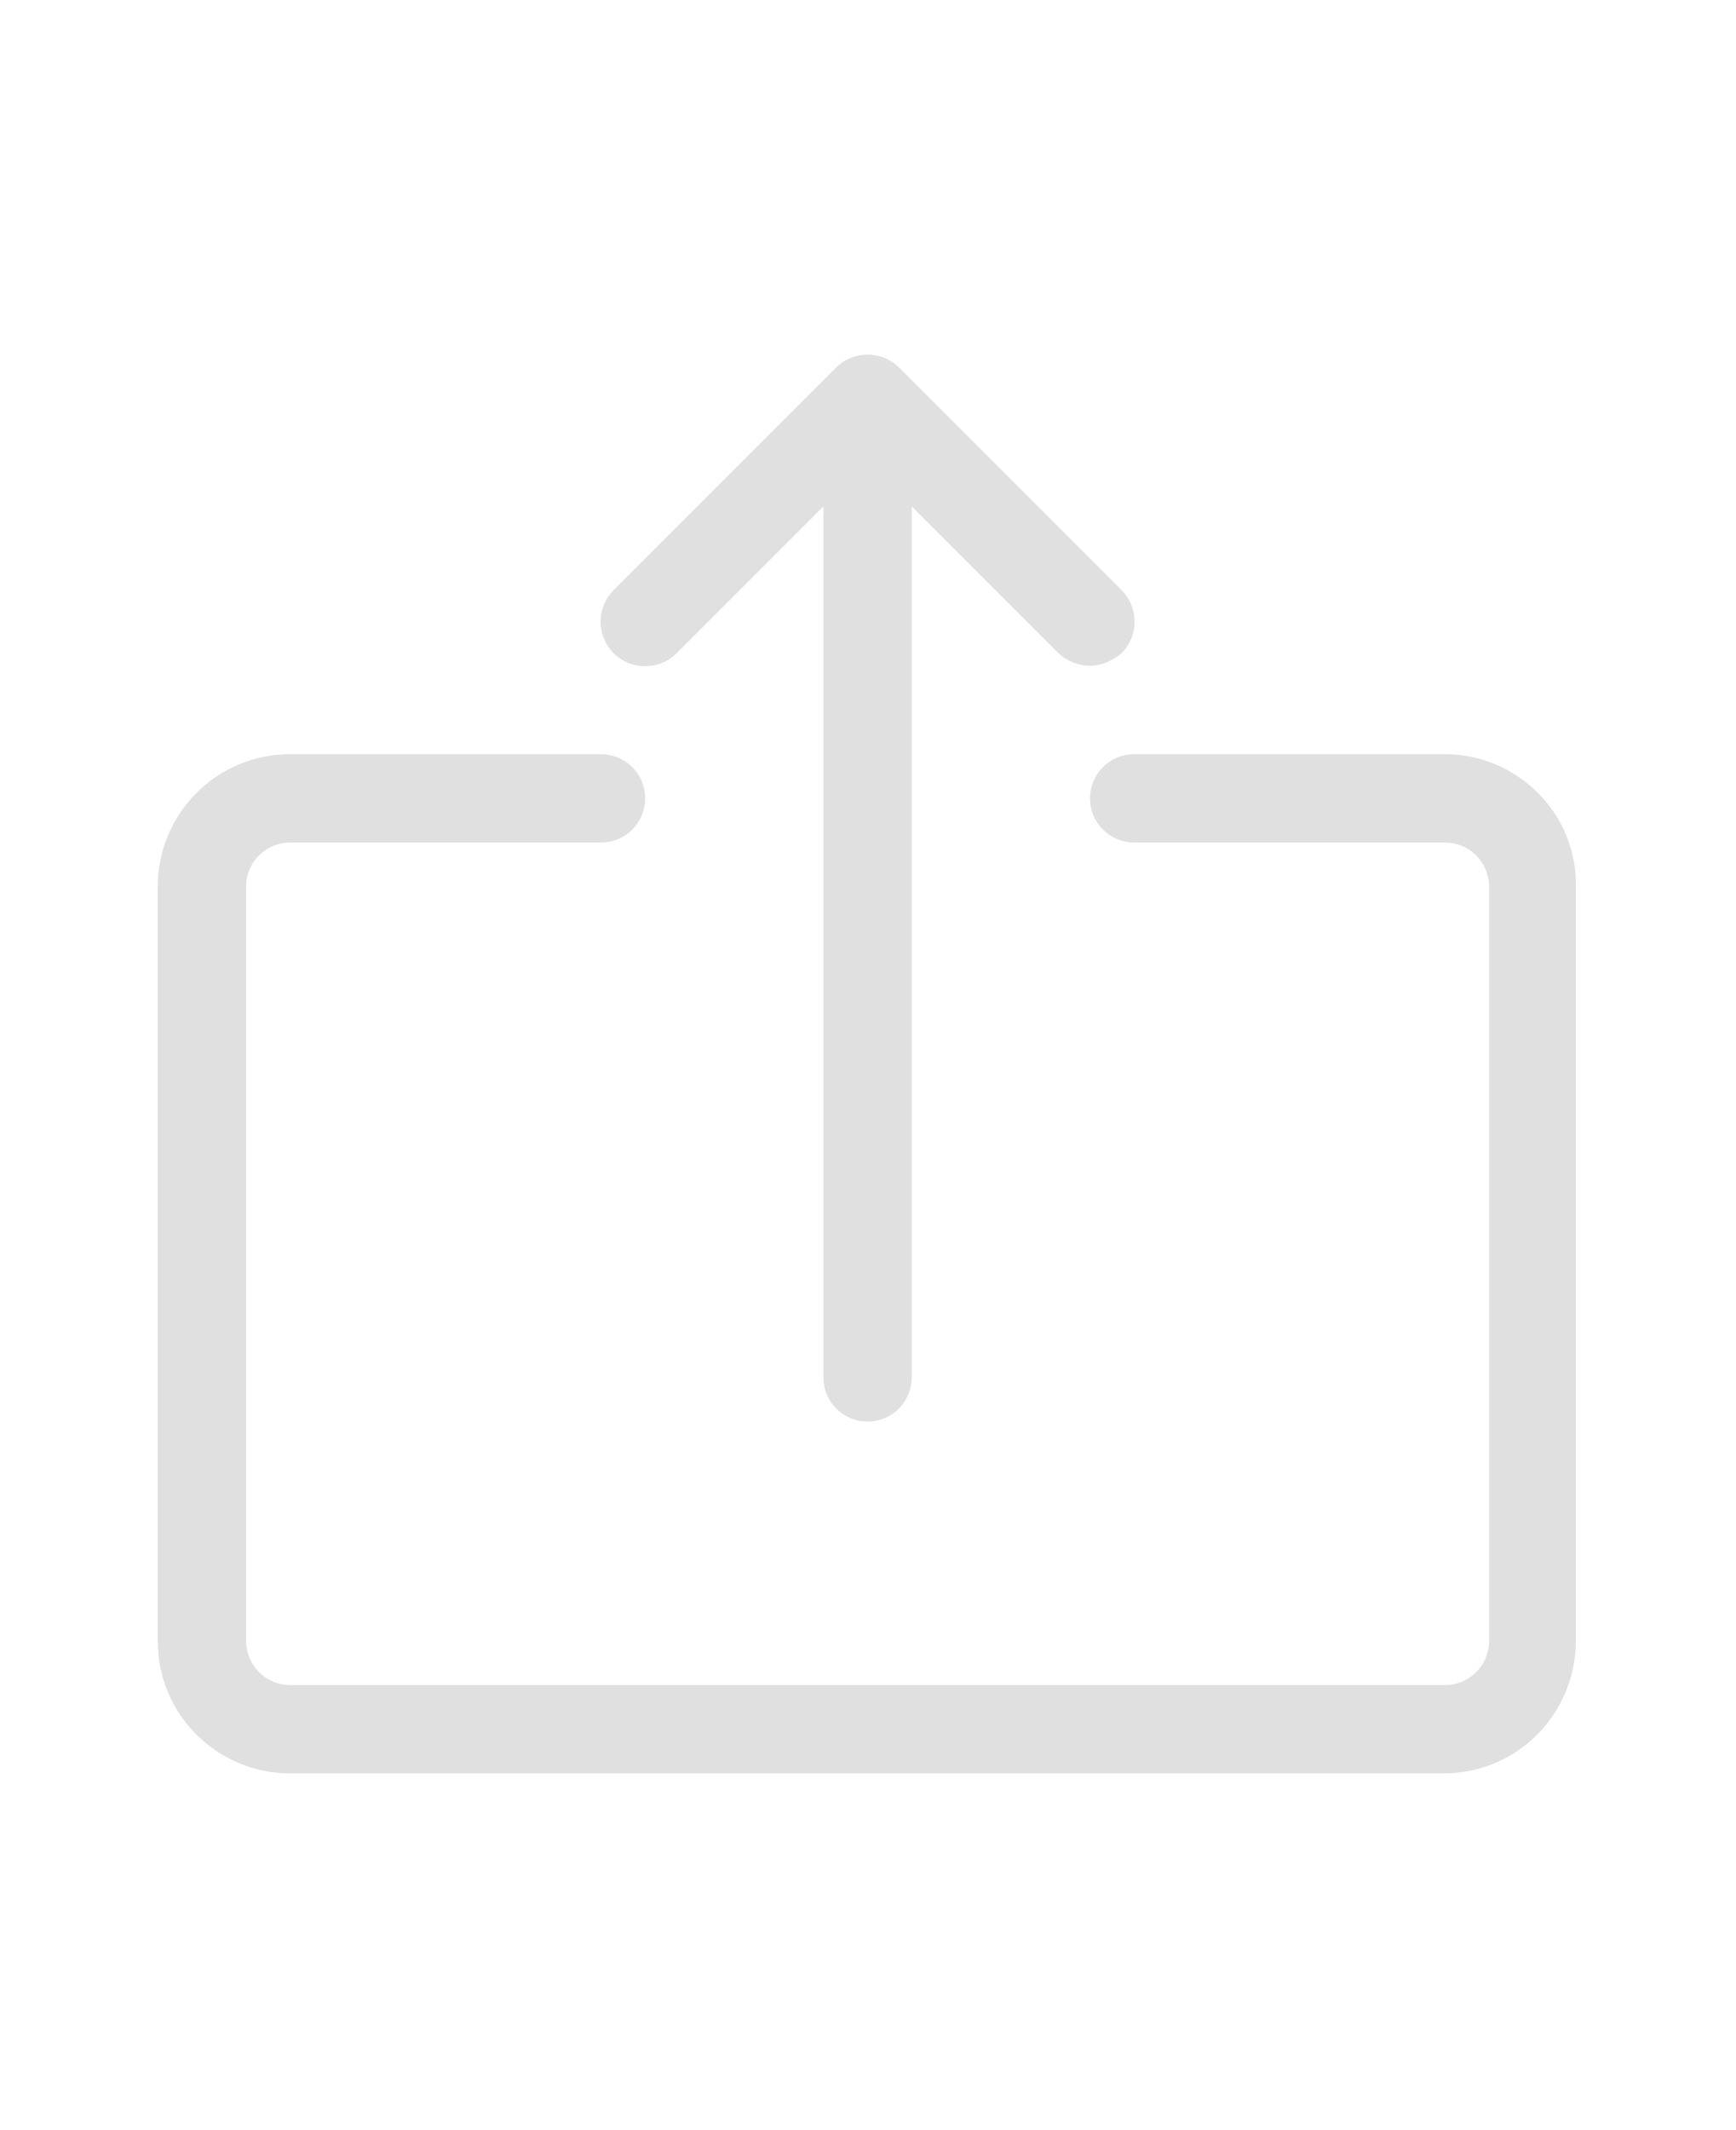
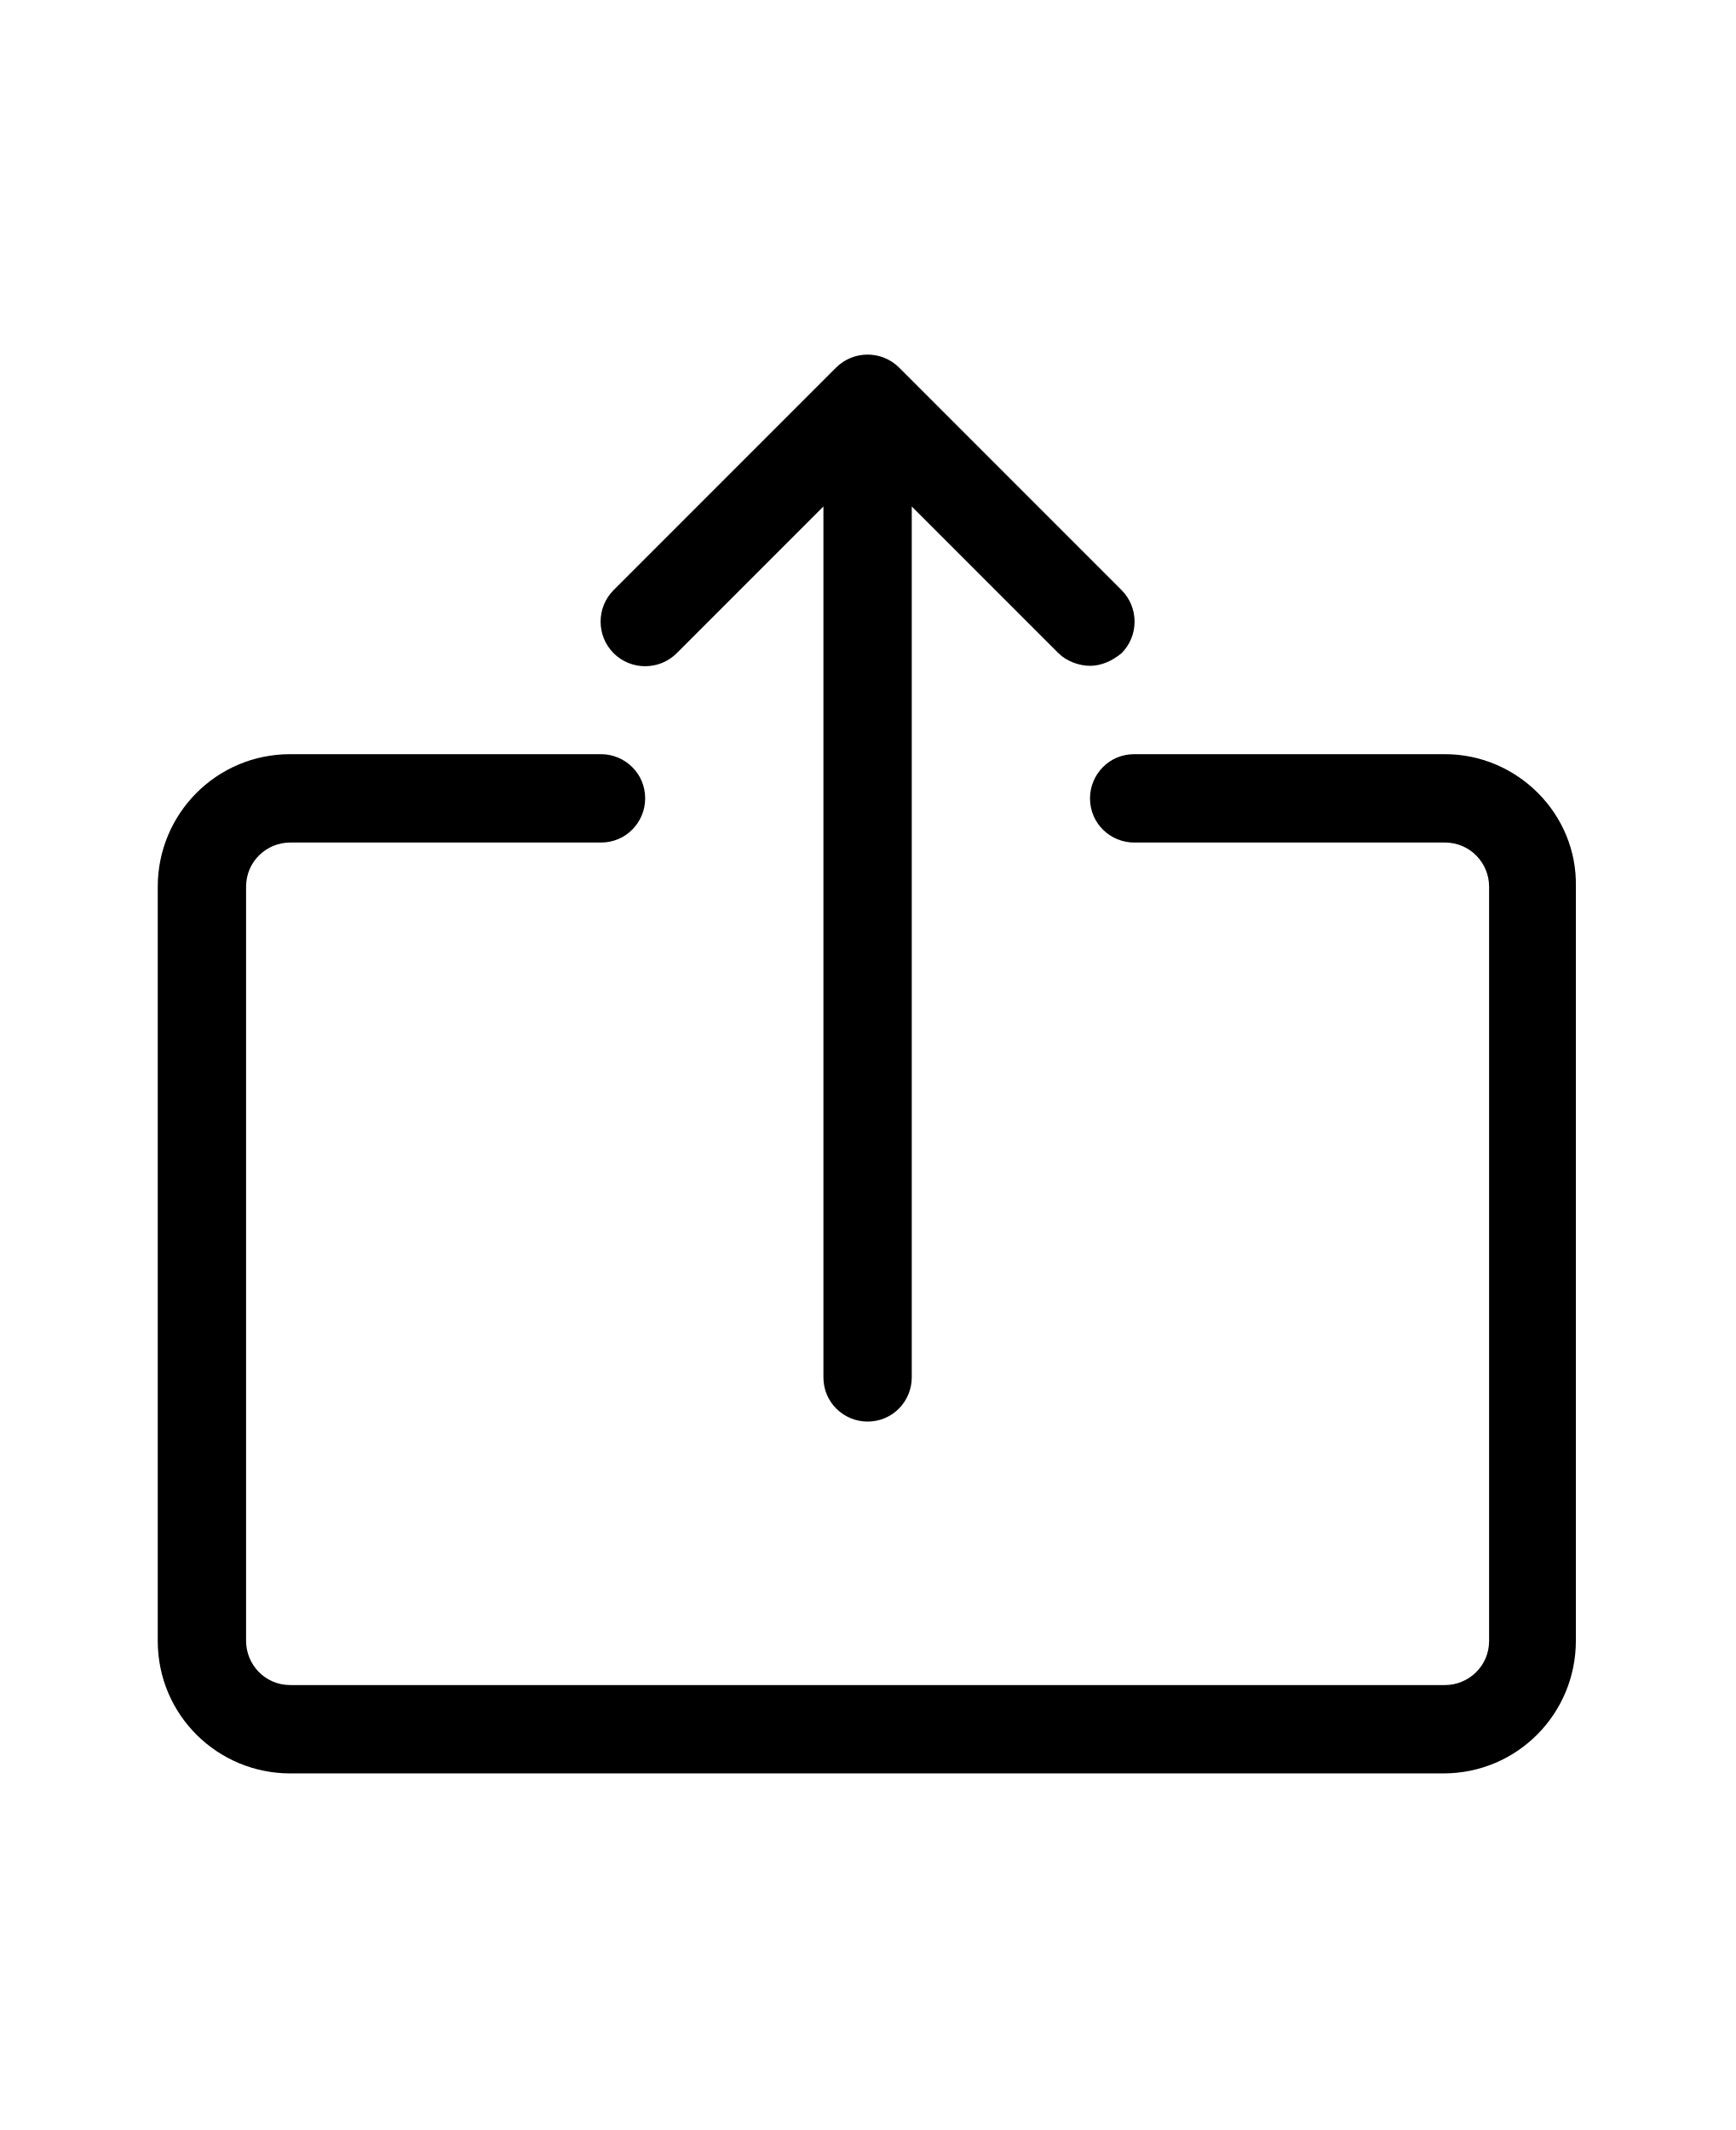
<svg xmlns="http://www.w3.org/2000/svg" xml:space="preserve" viewBox="0 0 110 135">
-   <path d="m42.9 41.4 9.3-9.3v55.2c0 1.6 1.3 2.8 2.8 2.8 1.6 0 2.8-1.3 2.8-2.8V32.1l9.3 9.3c.5.5 1.3.8 2 .8s1.4-.3 2-.8c1.1-1.1 1.1-2.9 0-4L57 23.3c-1.1-1.1-2.9-1.1-4 0L38.9 37.4c-1.1 1.1-1.1 2.9 0 4s2.9 1.1 4 0" style="fill:#e0e0e0" />
-   <path d="M91.6 47.8H71.9c-1.6 0-2.8 1.3-2.8 2.8 0 1.6 1.3 2.8 2.8 2.8h19.7c1.6 0 2.8 1.3 2.8 2.8V104c0 1.6-1.3 2.8-2.8 2.8H18.4c-1.6 0-2.8-1.3-2.8-2.8V56.2c0-1.6 1.3-2.8 2.8-2.8h19.7c1.6 0 2.8-1.3 2.8-2.8 0-1.6-1.3-2.8-2.8-2.8H18.4c-4.7 0-8.4 3.8-8.4 8.4V104c0 4.7 3.8 8.4 8.4 8.4h73.1c4.7 0 8.4-3.8 8.4-8.4V56.2c.1-4.6-3.7-8.4-8.3-8.4" style="fill:#e0e0e0" />
+   <path d="m42.9 41.4 9.3-9.3v55.2c0 1.6 1.3 2.8 2.8 2.8 1.6 0 2.8-1.3 2.8-2.8V32.1l9.3 9.3c.5.5 1.3.8 2 .8s1.4-.3 2-.8c1.1-1.1 1.1-2.9 0-4L57 23.3c-1.1-1.1-2.9-1.1-4 0L38.9 37.4c-1.1 1.1-1.1 2.9 0 4s2.9 1.1 4 0" style="fill:currentColor" />
+   <path d="M91.6 47.8H71.9c-1.6 0-2.8 1.3-2.8 2.8 0 1.6 1.3 2.8 2.8 2.8h19.7c1.6 0 2.8 1.3 2.8 2.8V104c0 1.6-1.3 2.8-2.8 2.8H18.4c-1.6 0-2.8-1.3-2.8-2.8V56.2c0-1.6 1.3-2.8 2.8-2.8h19.7c1.6 0 2.8-1.3 2.8-2.8 0-1.6-1.3-2.8-2.8-2.8H18.4c-4.7 0-8.4 3.8-8.4 8.4V104c0 4.7 3.8 8.4 8.4 8.4h73.1c4.7 0 8.4-3.8 8.4-8.4V56.2c.1-4.6-3.7-8.4-8.3-8.4" style="fill:currentColor" />
</svg>
